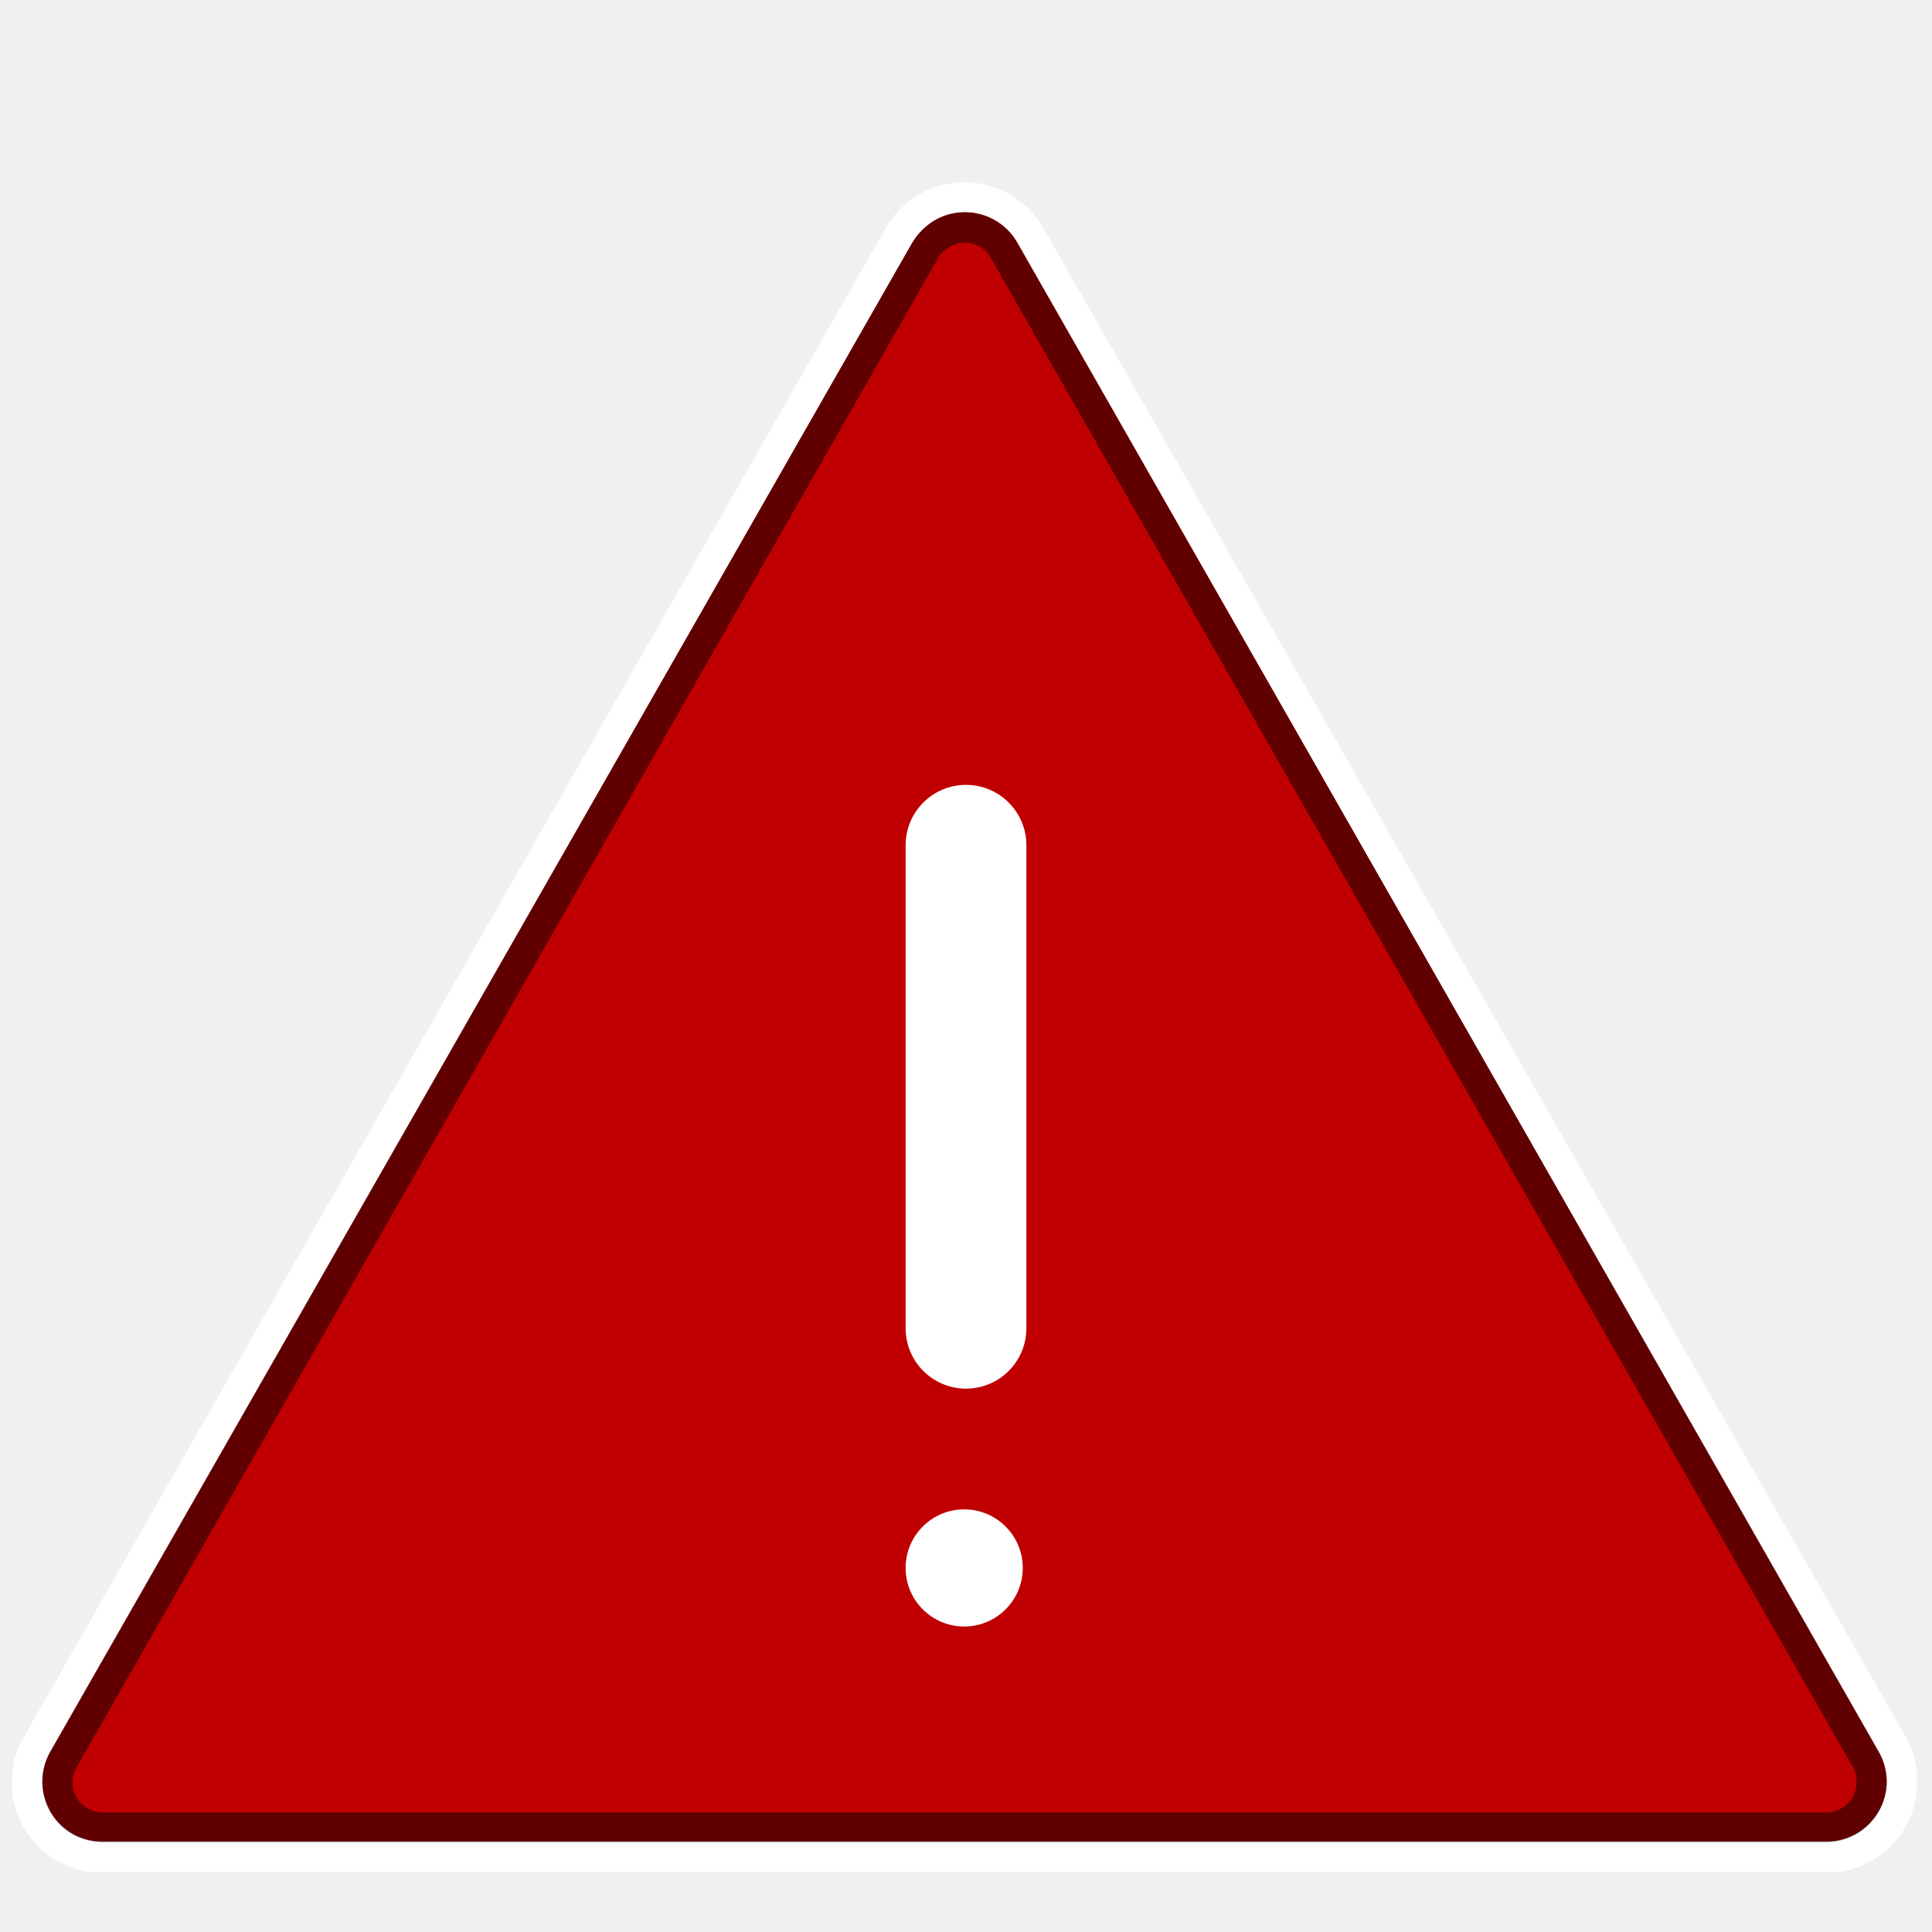
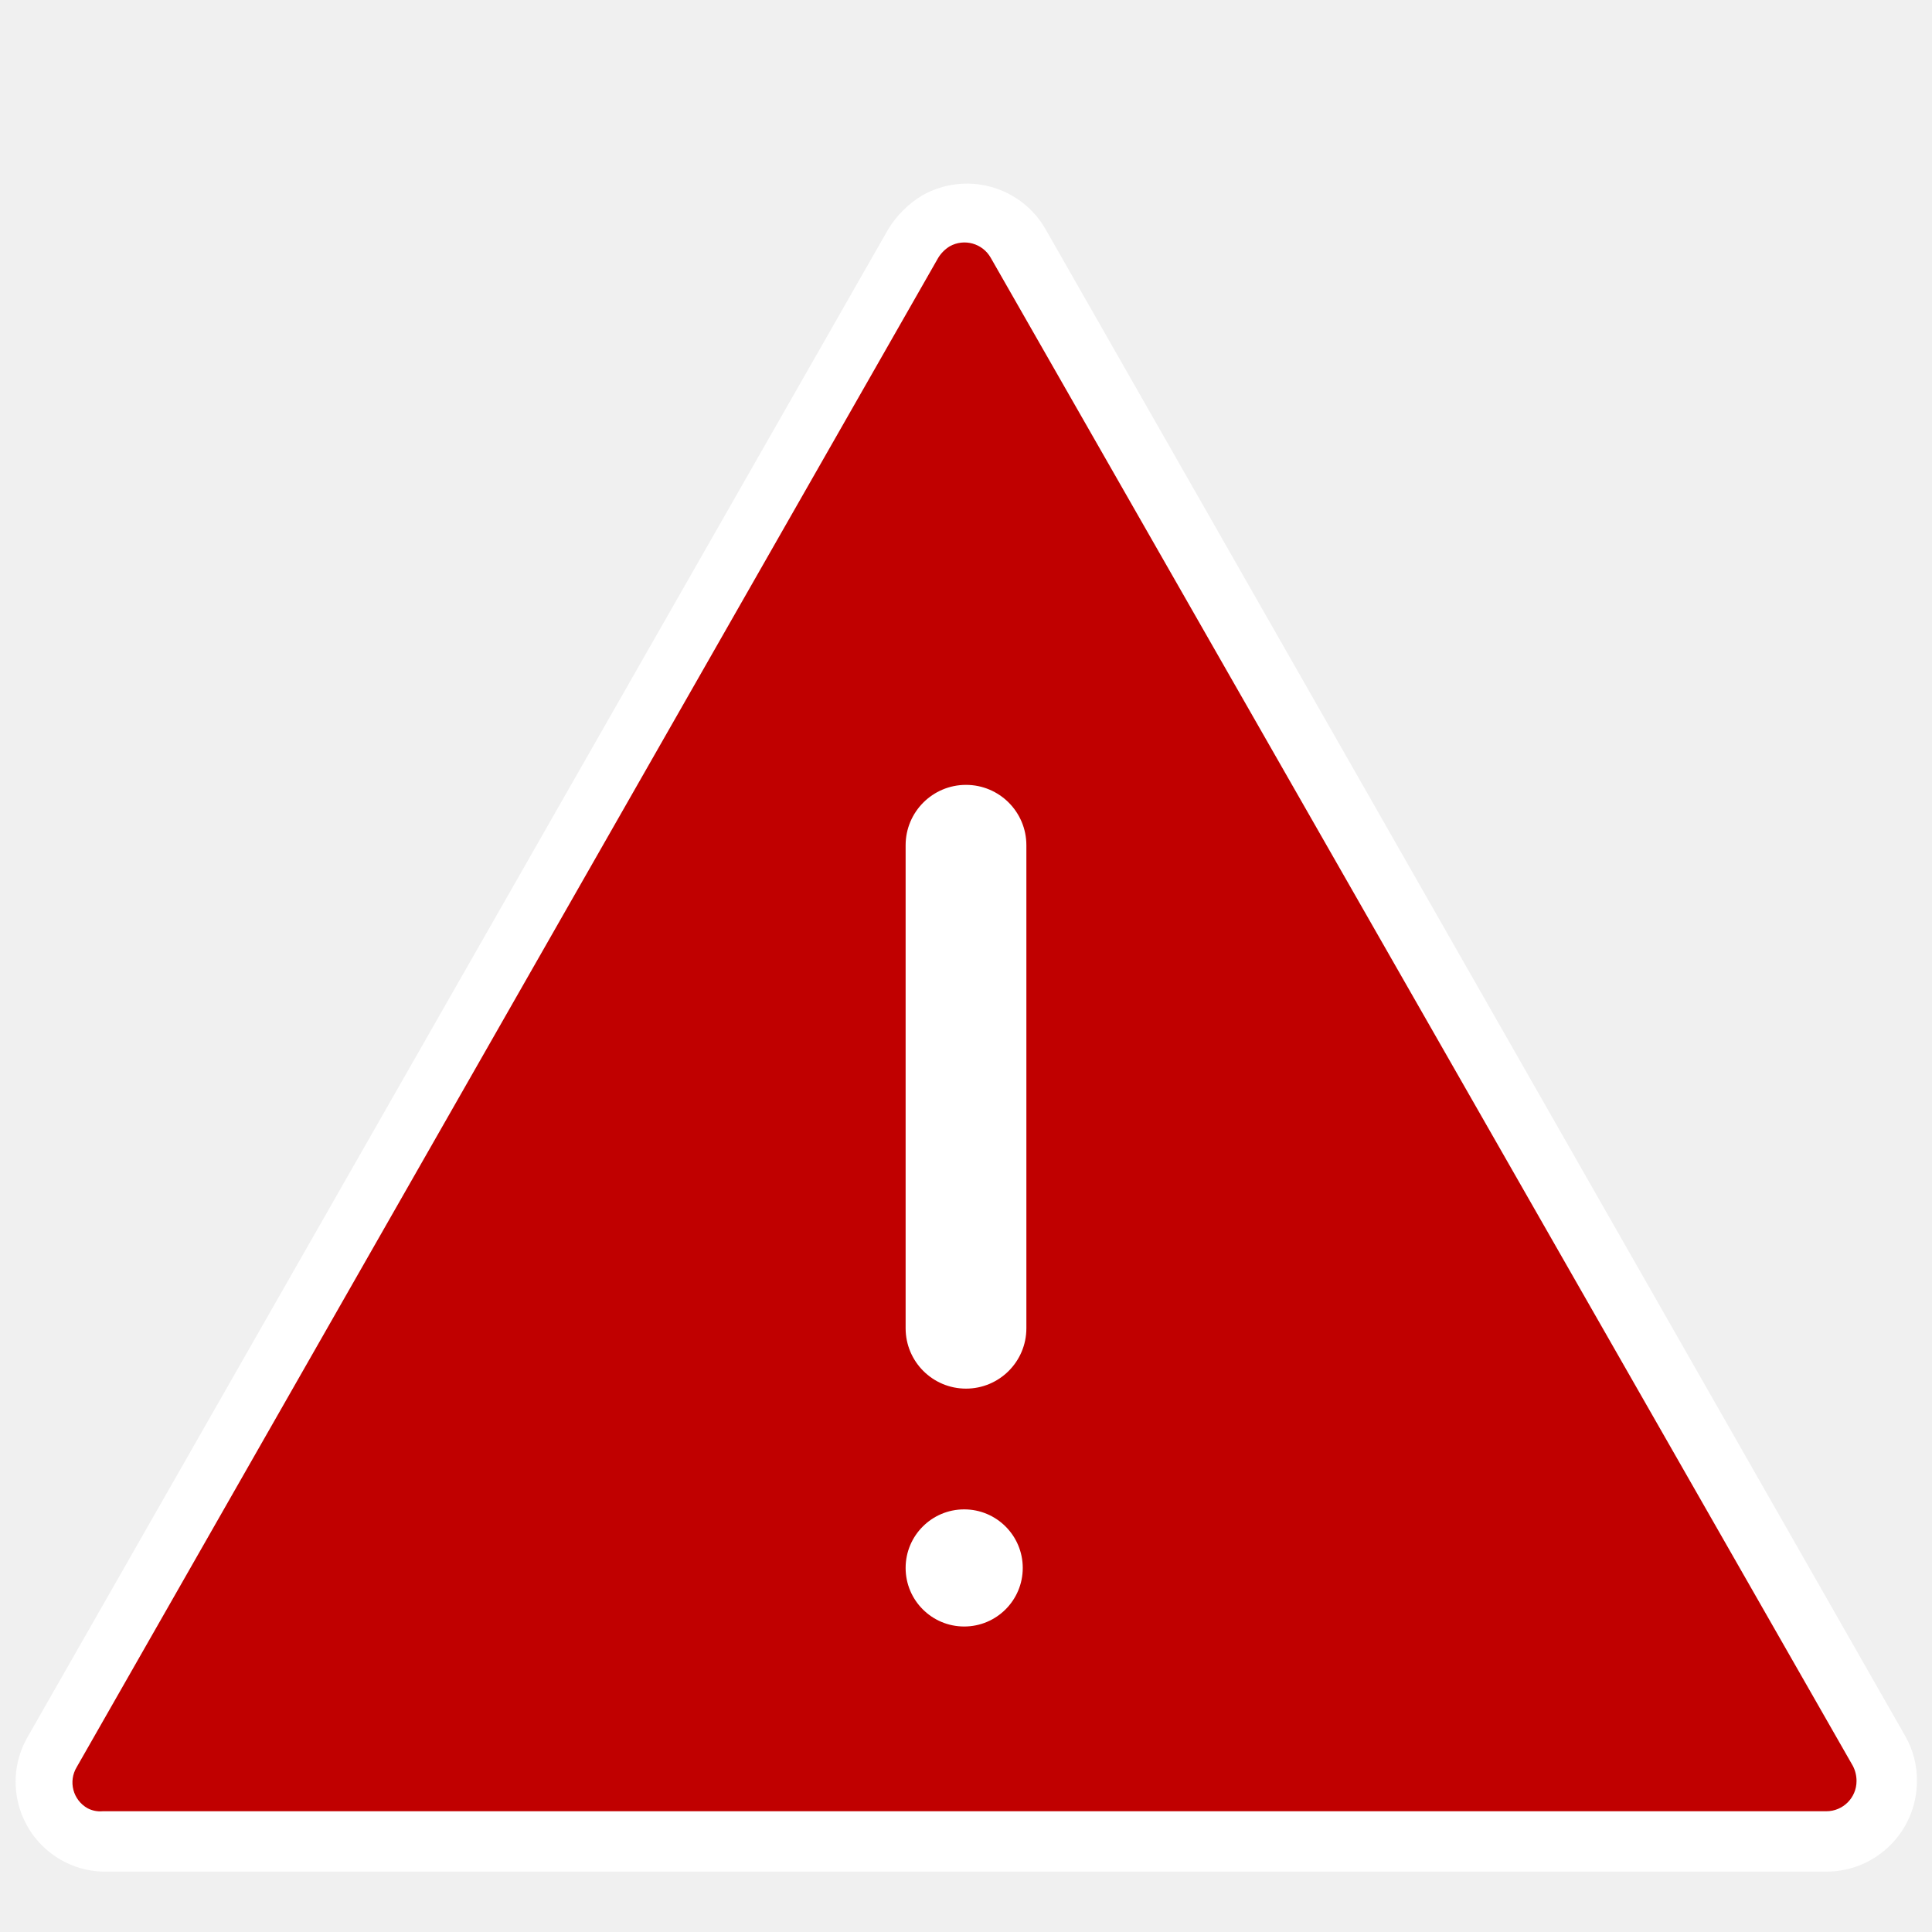
- <svg xmlns="http://www.w3.org/2000/svg" xmlns:xlink="http://www.w3.org/1999/xlink" id="Layer_1" data-name="Layer 1" width="32" height="32" viewBox="0 0 32 32">
+ <svg xmlns="http://www.w3.org/2000/svg" id="Layer_1" data-name="Layer 1" width="32" height="32" viewBox="0 0 32 32">
  <defs>
-     <style>.cls-1,.cls-4{fill:#fff;}.cls-1,.cls-2{fill-rule:evenodd;}.cls-2{fill:#c00000;}.cls-3{opacity:0.5;}</style>
-     <symbol id="red" data-name="red" viewBox="0 0 31.55 27.98">
-       <path class="cls-1" d="M31.36,25.74A1.51,1.51,0,0,1,30.05,28H1.5a1.46,1.46,0,0,1-.74-.19A1.5,1.5,0,0,1,.2,25.74L14.47.76a1.5,1.5,0,0,1,2.61,0Z" />
-       <path class="cls-2" d="M30.92,26,16.65,1A1,1,0,0,0,15.28.63a1.09,1.09,0,0,0-.37.37L.63,26A1,1,0,0,0,1,27.35a1,1,0,0,0,.5.13H30.05a1,1,0,0,0,1-1A1,1,0,0,0,30.92,26Z" />
-       <path class="cls-3" d="M30.92,26a1,1,0,0,1,.13.49,1,1,0,0,1-1,1H1.5a1,1,0,0,1-.5-.13A1,1,0,0,1,.63,26L14.91,1a1.09,1.09,0,0,1,.37-.37A1,1,0,0,1,16.65,1Zm-.43.25-14.28-25a.49.49,0,0,0-.68-.18.47.47,0,0,0-.19.18l-14.27,25a.49.49,0,0,0,.18.68A.54.54,0,0,0,1.5,27H30.05a.5.5,0,0,0,.5-.5A.5.5,0,0,0,30.49,26.24Z" />
-     </symbol>
+     <style>.cls-1,.cls-3{fill:#fff;}.cls-1{fill-rule:evenodd;}.cls-2{fill:#c00000;}</style>
  </defs>
-   <use width="31.55" height="27.98" transform="translate(0.2 3.02)" xlink:href="#red" />
-   <circle class="cls-4" cx="15.97" cy="25.97" r="0.97" />
-   <rect class="cls-4" x="15" y="13" width="2" height="10" rx="1" />
+   <path class="cls-1" d="M31.56,28.76a1.46,1.46,0,0,1,.19.74,1.5,1.5,0,0,1-1.5,1.5H1.7A1.47,1.47,0,0,1,1,30.8a1.49,1.49,0,0,1-.56-2l14.27-25a1.67,1.67,0,0,1,.56-.56,1.5,1.5,0,0,1,2.05.56Z" />
+   <path class="cls-2" d="M16.41,4.27a.5.5,0,0,0-.68-.19.58.58,0,0,0-.19.19l-14.27,25a.49.49,0,0,0,.18.68A.45.45,0,0,0,1.7,30H30.25a.5.5,0,0,0,.5-.5.54.54,0,0,0-.06-.25Z" />
+   <circle class="cls-3" cx="15.97" cy="25.97" r="0.97" />
+   <rect class="cls-3" x="15" y="13" width="2" height="10" rx="1" />
</svg>
